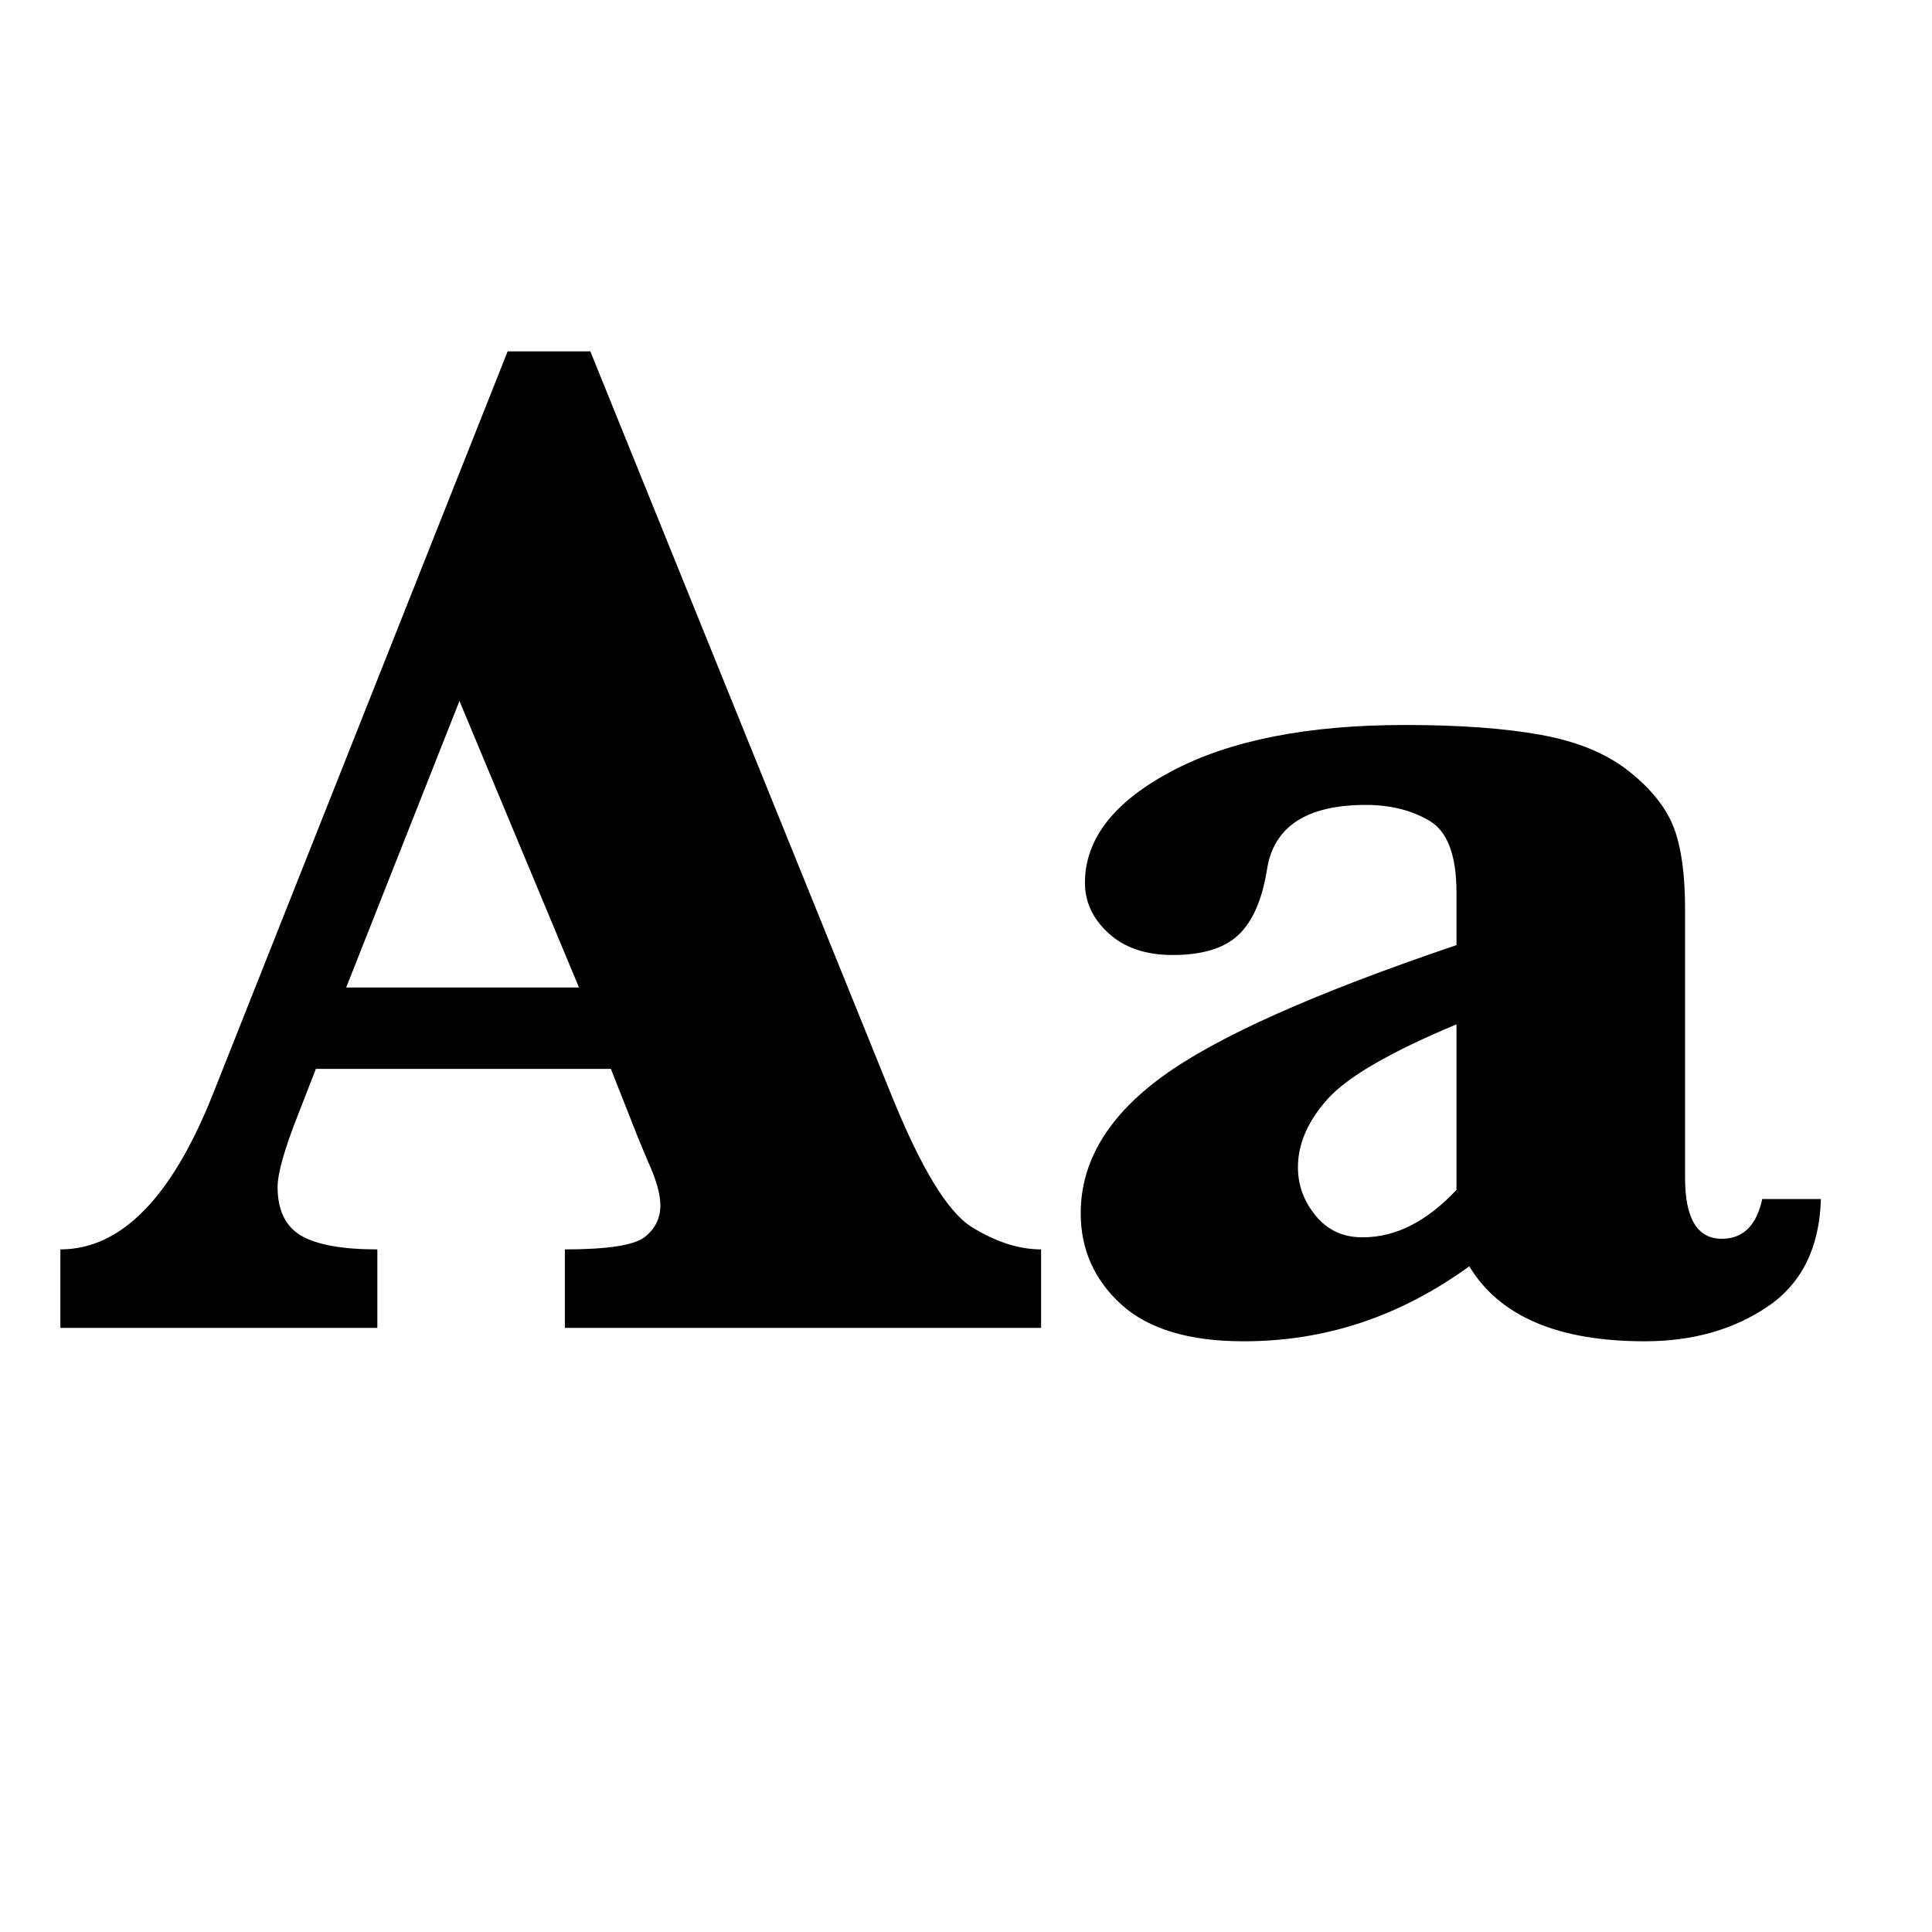
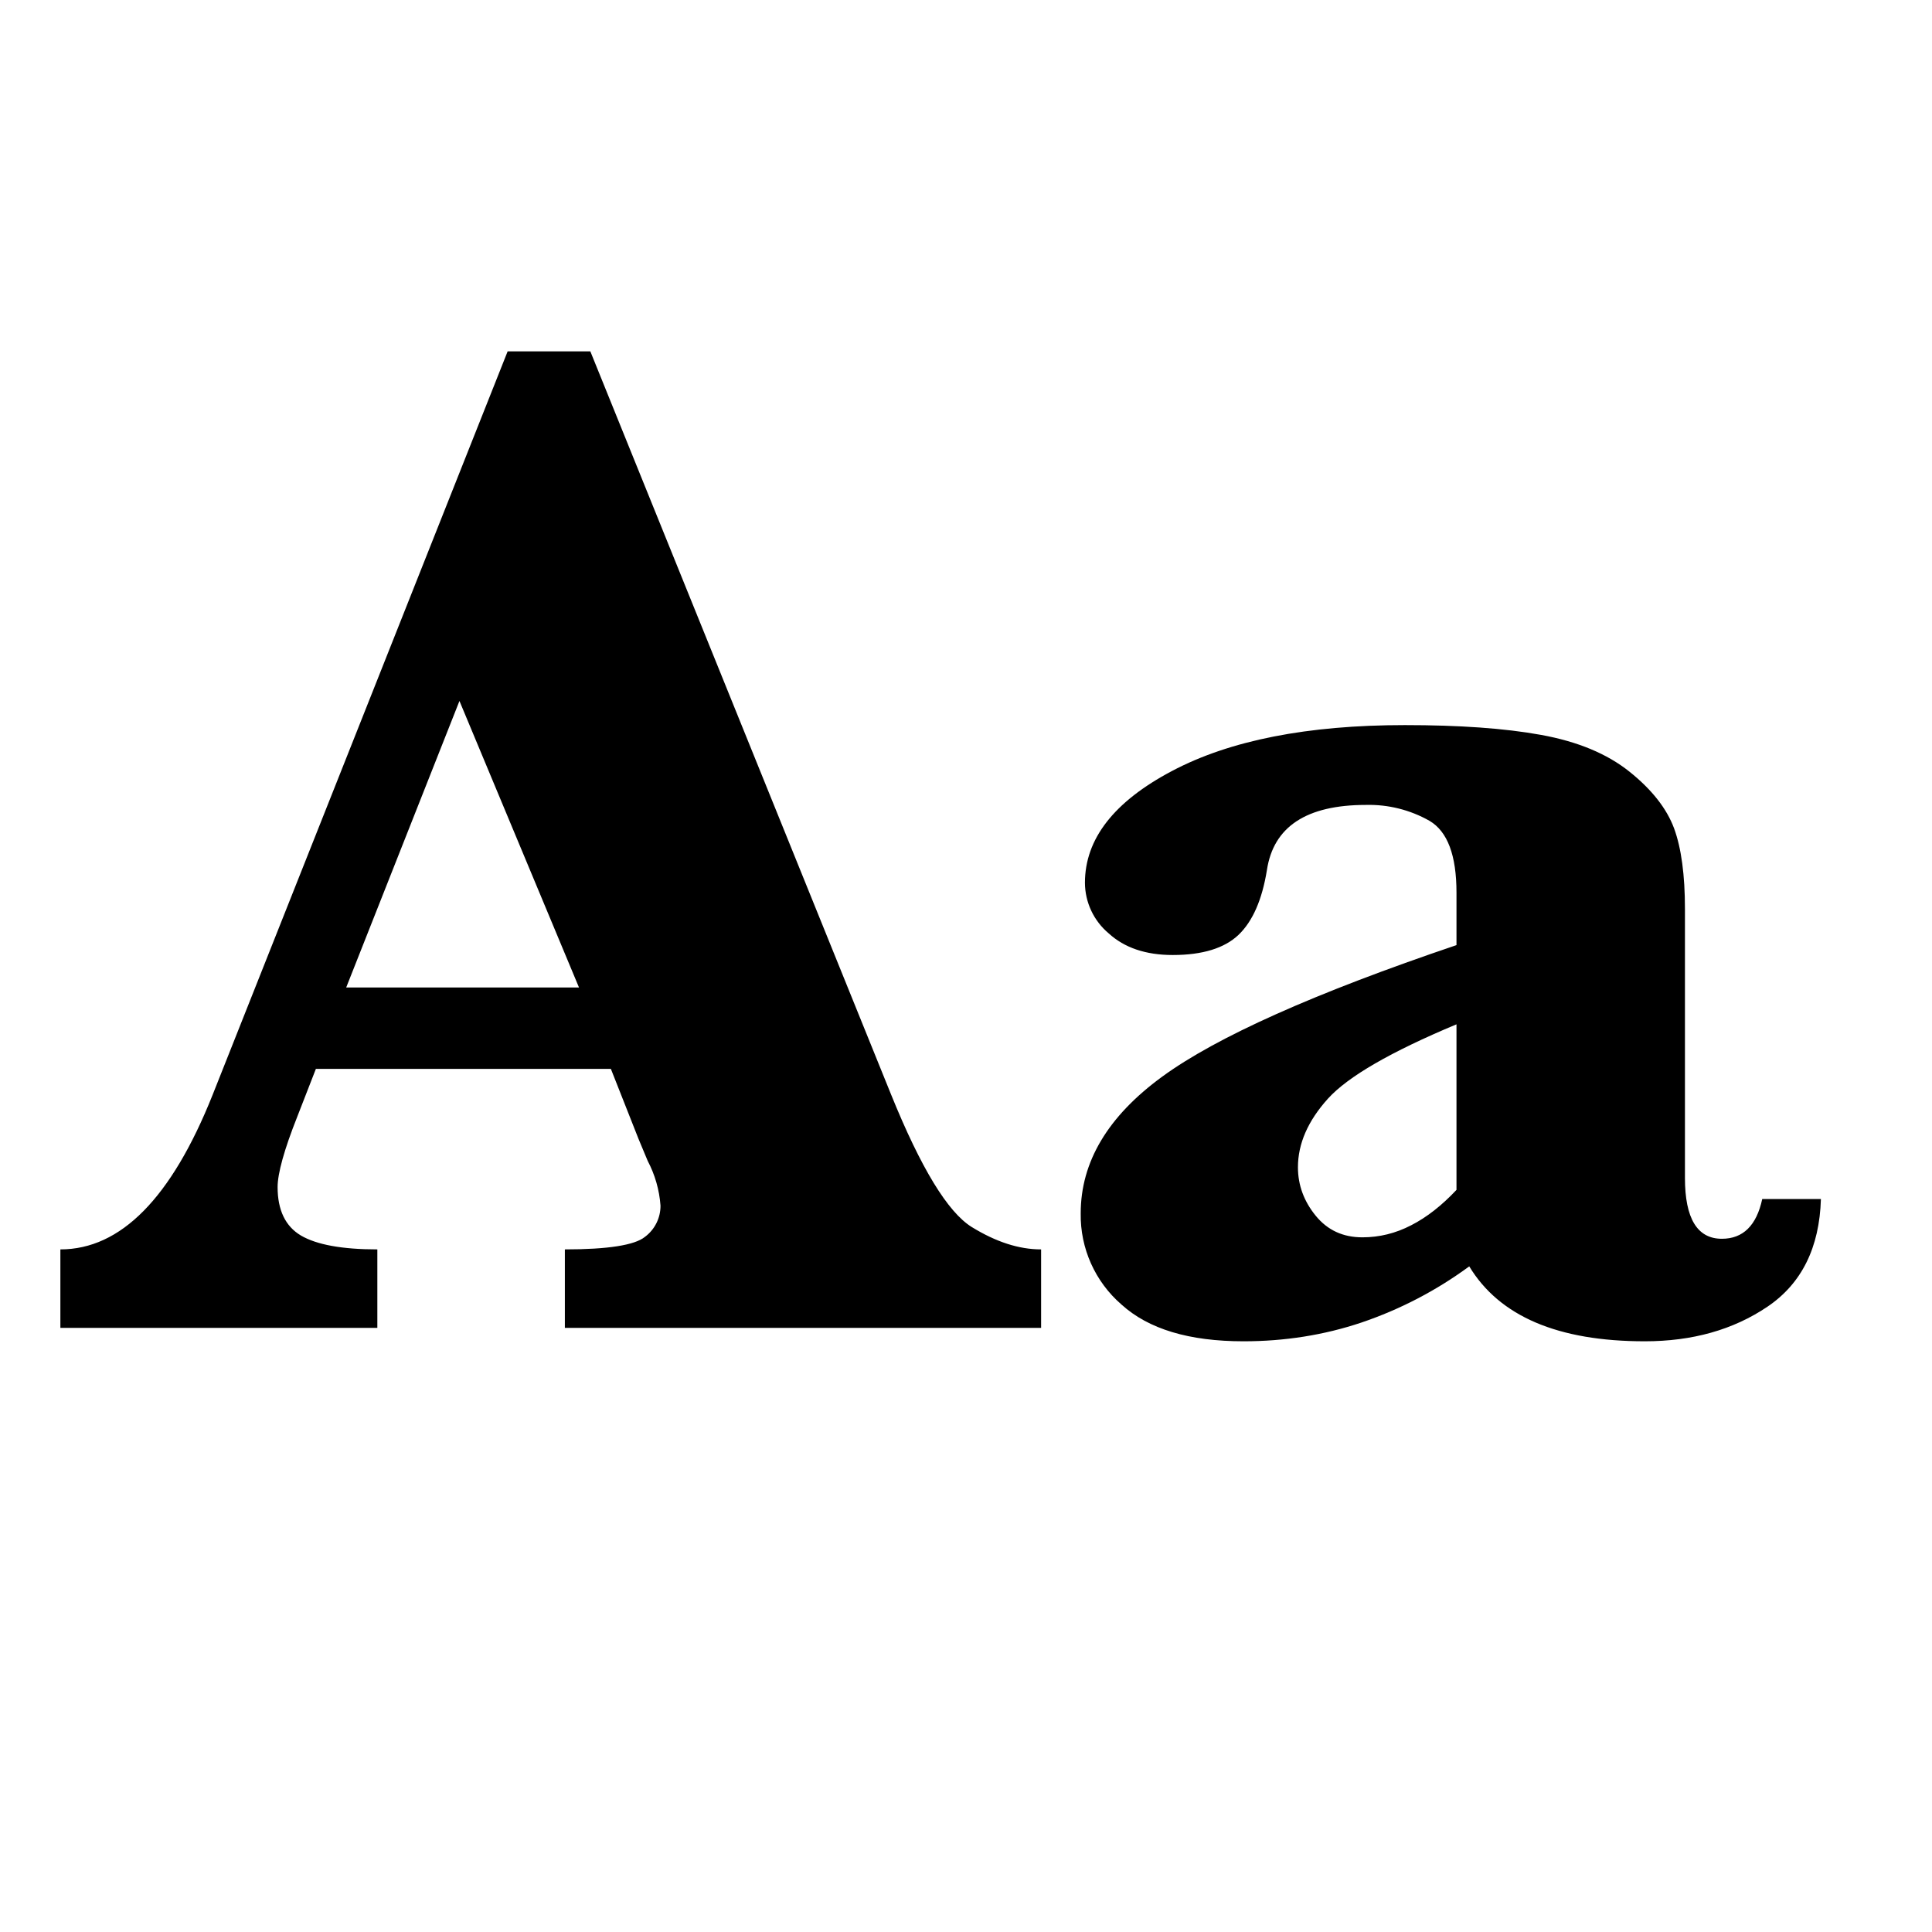
- <svg viewBox="0 0 16 16" width="16" height="16" class="icon icon-font">
-   <path d="M2.616,8.852 L2.463,9.245 C2.354,9.522 2.299,9.718 2.299,9.831 C2.299,10.022 2.364,10.156 2.492,10.232 C2.621,10.308 2.832,10.347 3.125,10.347 L3.125,10.997 L0.5,10.997 L0.5,10.347 C1,10.347 1.42,9.921 1.76,9.069 L4.204,2.91 L4.889,2.91 L7.38,9.063 C7.626,9.673 7.849,10.039 8.048,10.162 C8.247,10.285 8.439,10.347 8.622,10.347 L8.622,10.997 L4.678,10.997 L4.678,10.347 C5.034,10.347 5.255,10.312 5.34,10.244 C5.426,10.176 5.469,10.089 5.469,9.983 C5.469,9.889 5.434,9.766 5.364,9.614 L5.288,9.432 L5.059,8.852 L2.616,8.852 Z M2.867,8.178 L4.795,8.178 L3.805,5.805 L2.867,8.178 Z M12.168,10.487 C11.882,10.694 11.584,10.85 11.274,10.953 C10.963,11.057 10.638,11.108 10.298,11.108 C9.849,11.108 9.512,11.007 9.287,10.804 C9.063,10.6 8.95,10.348 8.95,10.048 C8.95,9.622 9.175,9.245 9.624,8.917 C10.073,8.588 10.886,8.225 12.062,7.827 L12.062,7.393 C12.062,7.084 11.988,6.886 11.839,6.798 C11.691,6.71 11.515,6.666 11.312,6.666 C10.82,6.666 10.546,6.846 10.492,7.205 C10.452,7.452 10.374,7.63 10.257,7.742 C10.14,7.853 9.958,7.909 9.712,7.909 C9.489,7.909 9.313,7.849 9.182,7.73 C9.051,7.611 8.985,7.471 8.985,7.311 C8.985,6.948 9.226,6.639 9.706,6.385 C10.187,6.131 10.829,6.004 11.634,6.004 C12.084,6.004 12.46,6.031 12.762,6.086 C13.065,6.141 13.309,6.242 13.495,6.391 C13.68,6.539 13.803,6.696 13.864,6.86 C13.925,7.024 13.955,7.246 13.955,7.528 L13.955,9.755 C13.955,10.091 14.056,10.259 14.26,10.259 C14.435,10.259 14.547,10.149 14.594,9.93 L15.08,9.93 C15.068,10.333 14.921,10.63 14.638,10.821 C14.354,11.013 14.015,11.108 13.621,11.108 C12.902,11.108 12.418,10.901 12.168,10.487 Z M12.062,9.854 L12.062,8.483 C11.519,8.71 11.164,8.915 10.998,9.098 C10.832,9.282 10.749,9.471 10.749,9.667 C10.749,9.815 10.798,9.949 10.896,10.068 C10.994,10.187 11.122,10.247 11.283,10.247 C11.423,10.247 11.558,10.214 11.687,10.147 C11.816,10.081 11.941,9.983 12.062,9.854 Z" />
+ <svg width="16" height="16" class="icon icon-font">
+   <path d="M2.616 8.852l-.153.393c-.11.277-.164.473-.164.586 0 .191.065.325.193.401.13.076.34.115.633.115v.65H.5v-.65c.5 0 .92-.426 1.26-1.278L4.204 2.91h.685l2.49 6.153c.247.61.47.976.669 1.099.2.123.39.185.574.185v.65H4.678v-.65c.356 0 .577-.035.662-.103a.32.32 0 00.13-.26.943.943 0 00-.106-.37l-.076-.182-.229-.58H2.616zm.251-.674h1.928l-.99-2.373-.938 2.373zm9.3 2.31a3.288 3.288 0 01-.893.465c-.31.104-.636.155-.976.155-.45 0-.786-.101-1.01-.304a.978.978 0 01-.338-.756c0-.426.225-.803.674-1.131.45-.329 1.262-.692 2.438-1.09v-.434c0-.309-.074-.507-.223-.595a1.016 1.016 0 00-.527-.132c-.492 0-.766.18-.82.54-.04.246-.118.424-.235.536-.117.111-.299.167-.545.167-.223 0-.4-.06-.53-.179a.55.55 0 01-.197-.419c0-.363.24-.672.721-.926.48-.254 1.123-.38 1.928-.38.45 0 .826.026 1.128.081.303.055.547.156.733.305.185.148.308.305.369.469.06.164.09.386.09.668v2.227c0 .336.102.504.306.504.175 0 .287-.11.334-.329h.486c-.012.403-.16.7-.442.891-.284.192-.623.287-1.017.287-.719 0-1.203-.207-1.453-.62zm-.105-.634V8.483c-.543.227-.898.432-1.064.615-.166.184-.249.373-.249.569 0 .148.05.282.147.401.098.12.226.179.387.179.14 0 .275-.033.404-.1.129-.066.254-.164.375-.293z" />
</svg>
